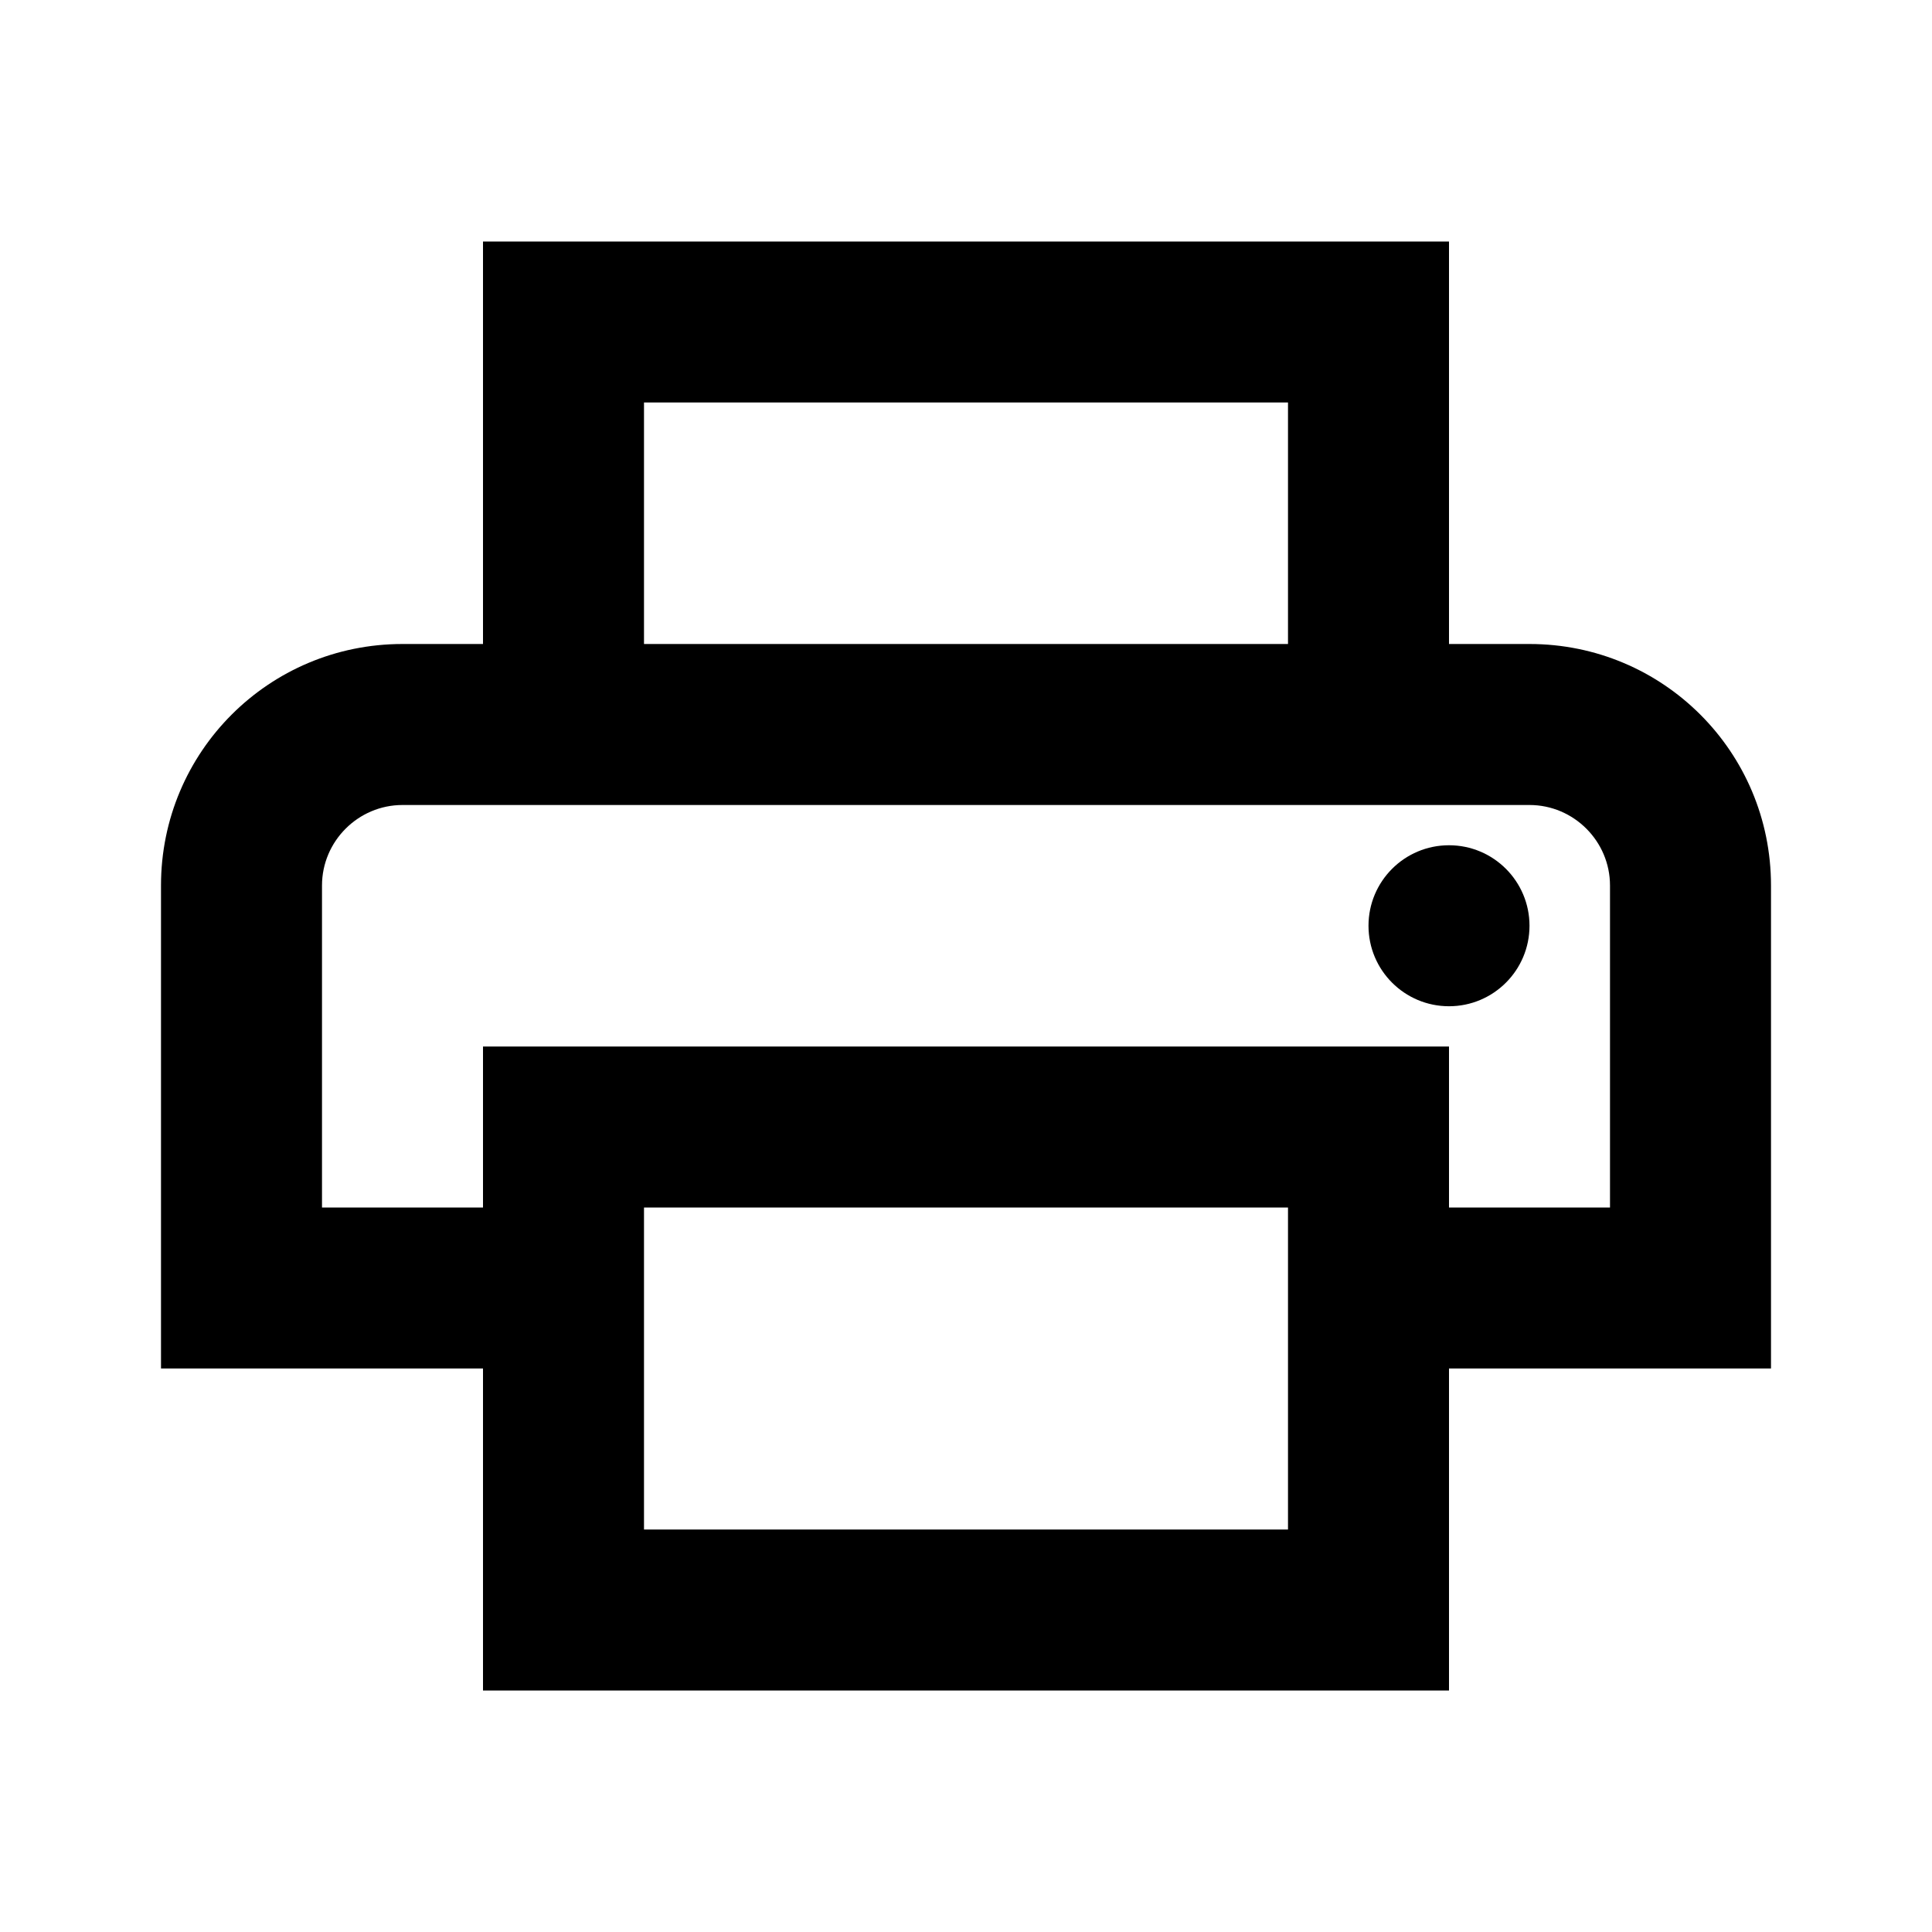
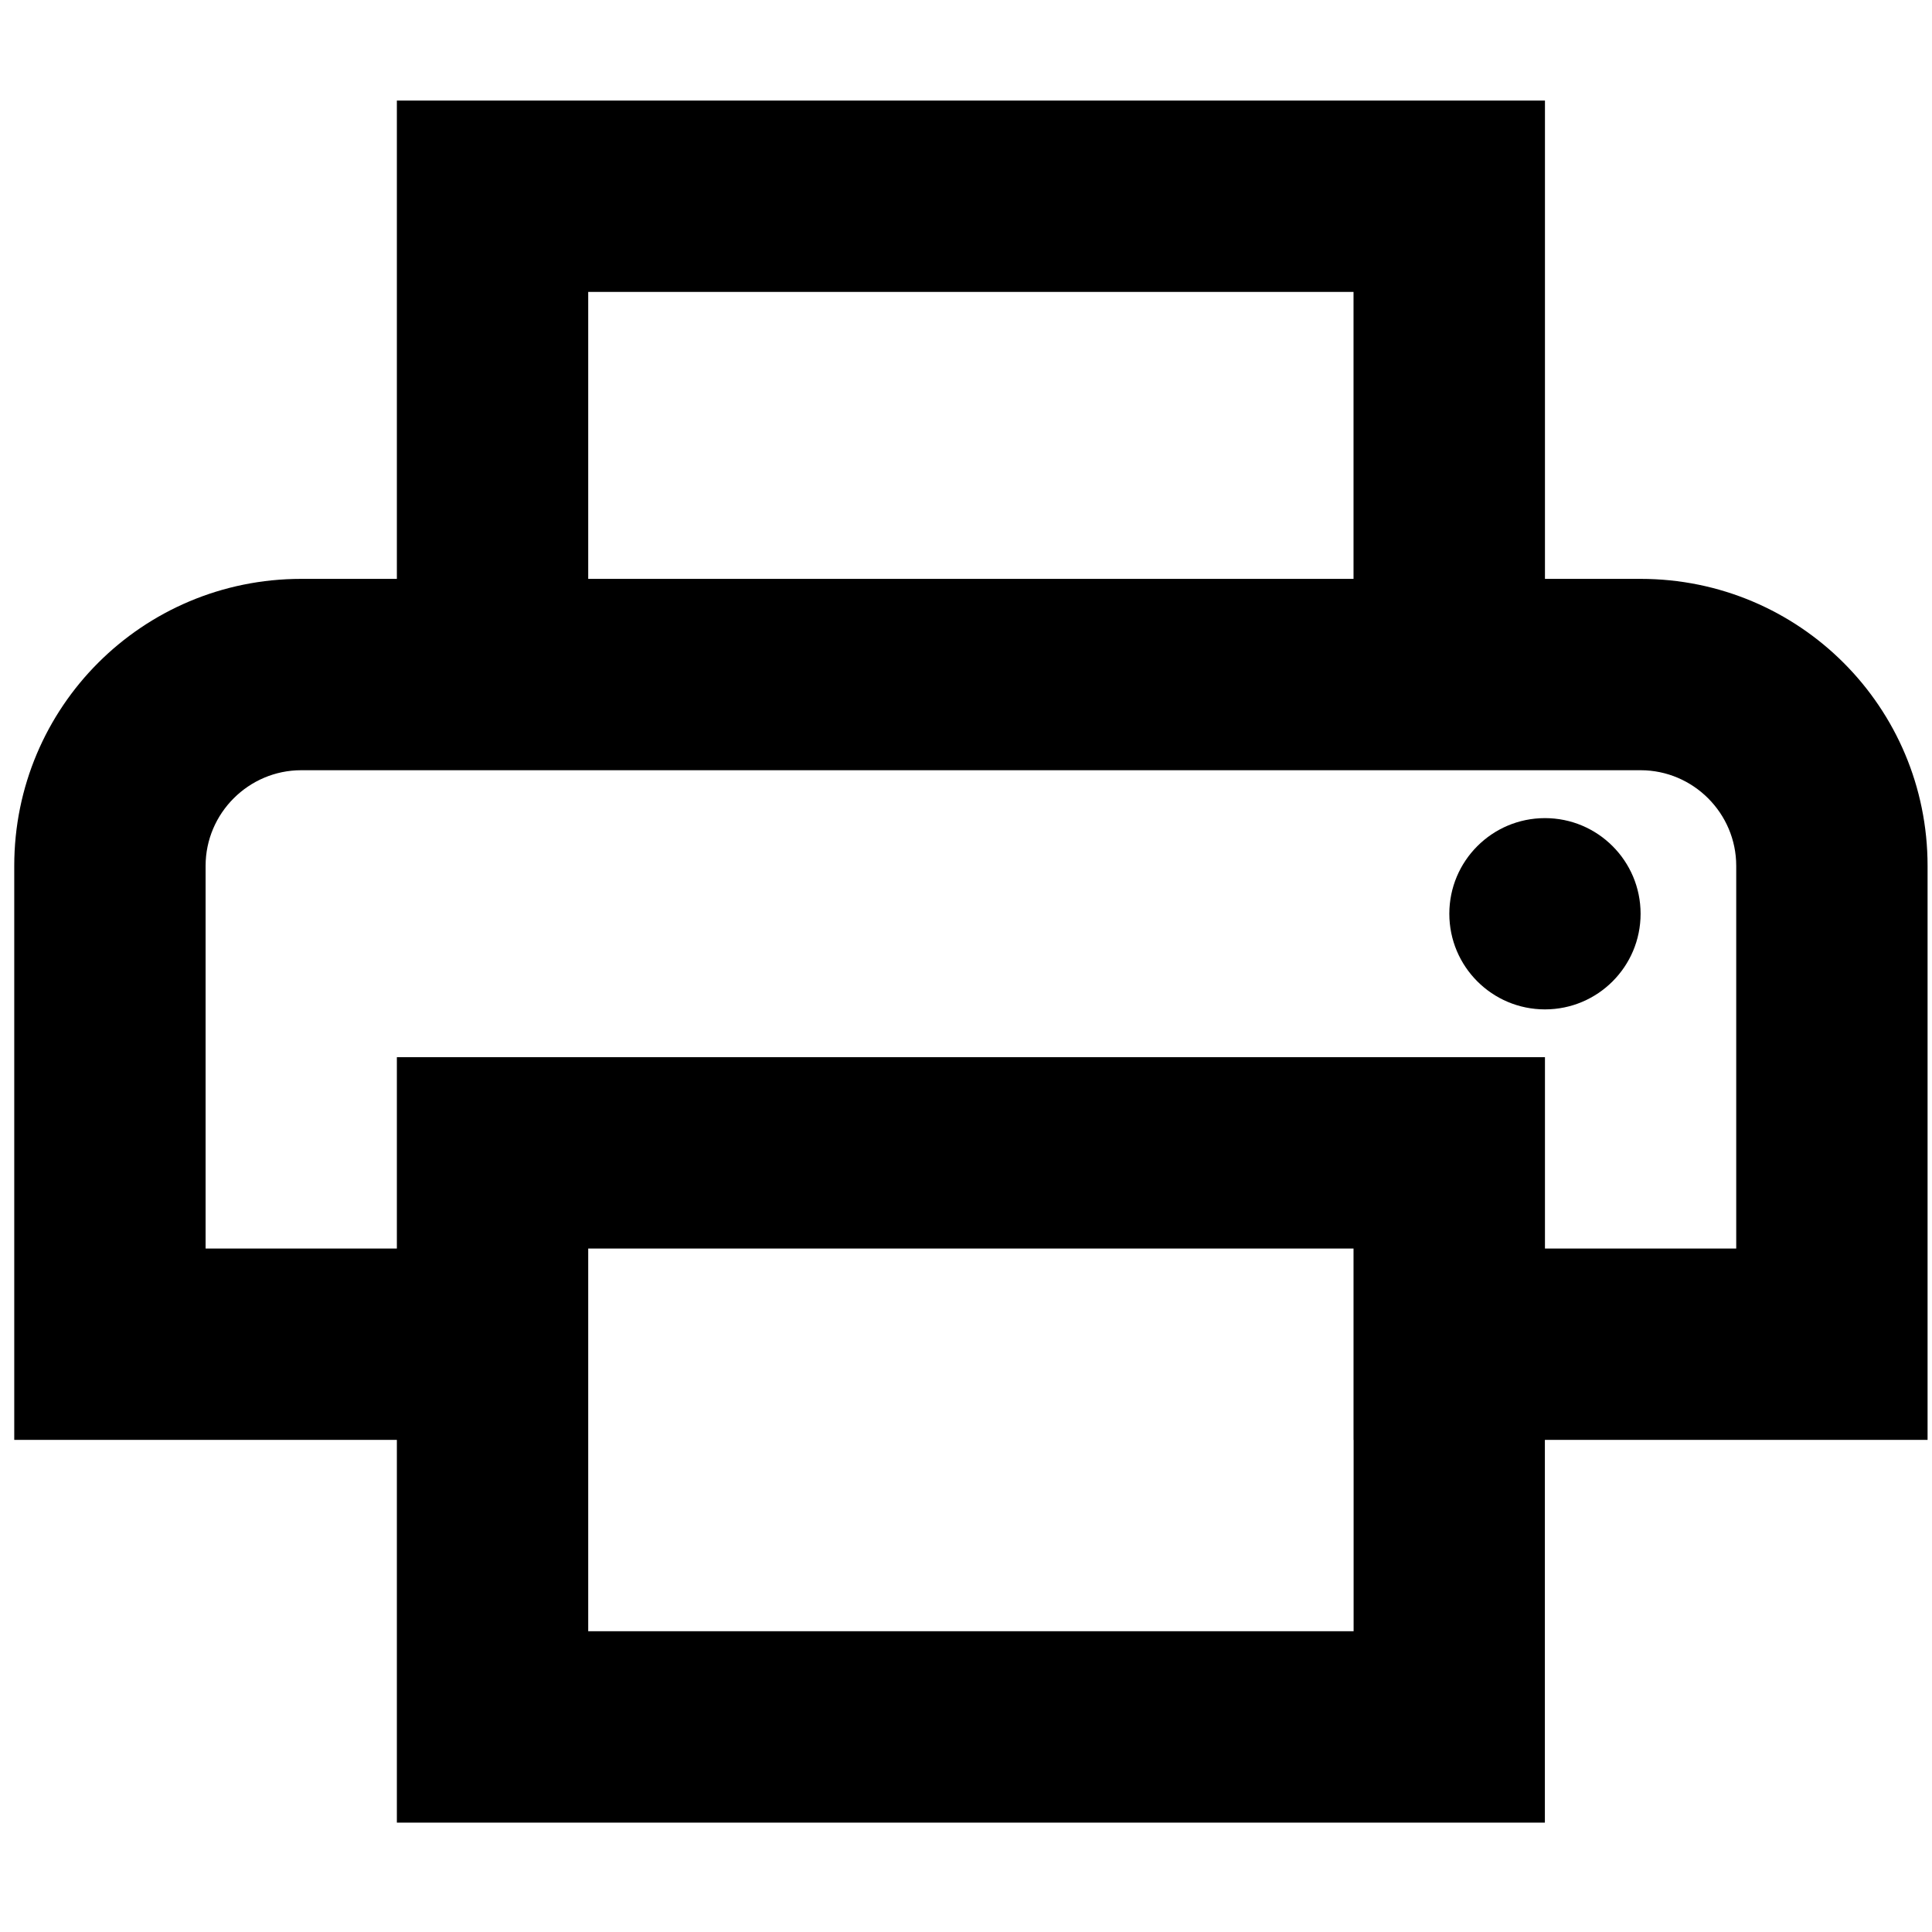
- <svg xmlns="http://www.w3.org/2000/svg" width="24" height="24" viewBox="0 0 24 24">
-   <path fill="none" d="M0 0h24v24H0V0z" />
-   <path d="M19 8h-1V3H6v5H5c-1.66 0-3 1.34-3 3v6h4v4h12v-4h4v-6c0-1.66-1.34-3-3-3zM8 5h8v3H8V5zm8 12v2H8v-4h8v2zm2-2v-2H6v2H4v-4c0-.55.45-1 1-1h14c.55 0 1 .45 1 1v4h-2z" />
-   <circle cx="18" cy="11.5" r="1" />
+ <svg xmlns="http://www.w3.org/2000/svg" version="1.1" id="Layer_1" x="0px" y="0px" width="24px" height="24px" viewBox="0 0 24 24" enable-background="new 0 0 24 24" xml:space="preserve">
+   <path d="M20.38,7.191h-1.188V1.249H4.93v5.942H3.742c-1.973,0-3.565,1.592-3.565,3.565v7.131H4.93v4.754h14.261v-4.754h4.754v-7.131  C23.945,8.784,22.353,7.191,20.38,7.191z M7.307,3.626h9.507v3.565H7.307V3.626z M16.815,17.887v2.377H7.307V15.51h9.507V17.887z   M19.192,15.51v-2.377H4.93v2.377H2.554v-4.754c0-0.654,0.535-1.188,1.188-1.188H20.38c0.654,0,1.188,0.535,1.188,1.188v4.754  H19.192z" />
+   <circle cx="19.192" cy="11.351" r="1.188" />
</svg>
